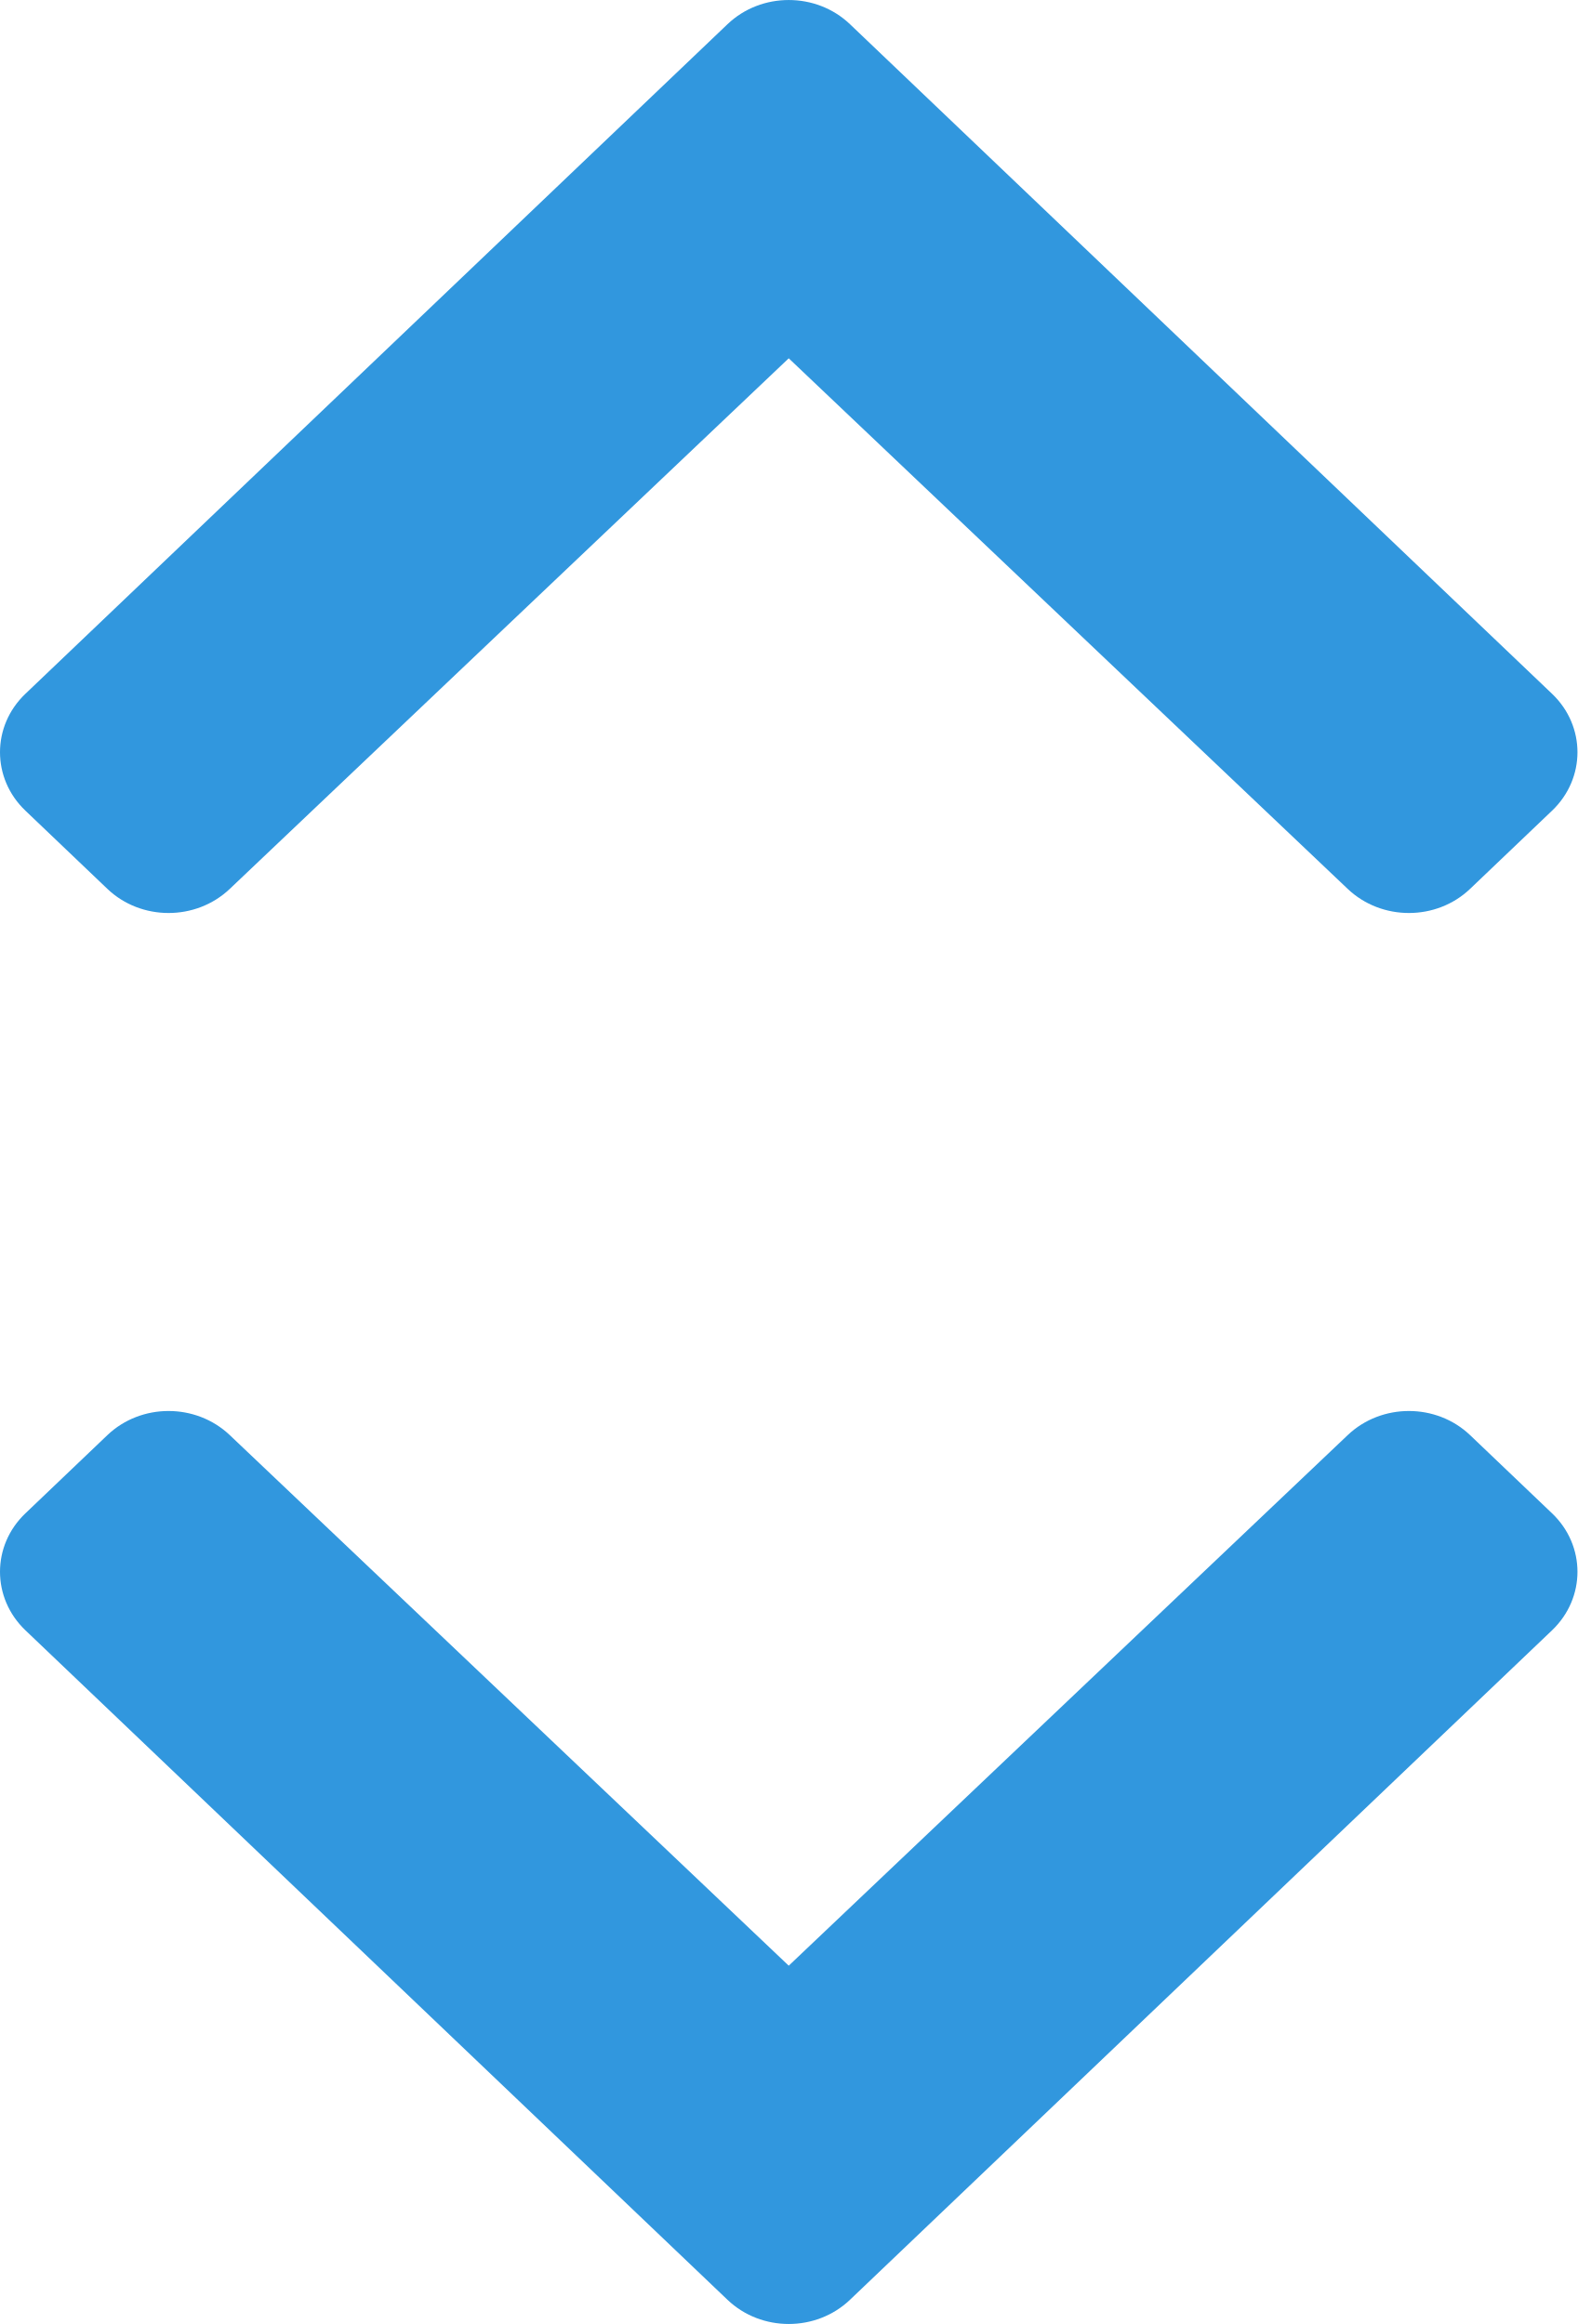
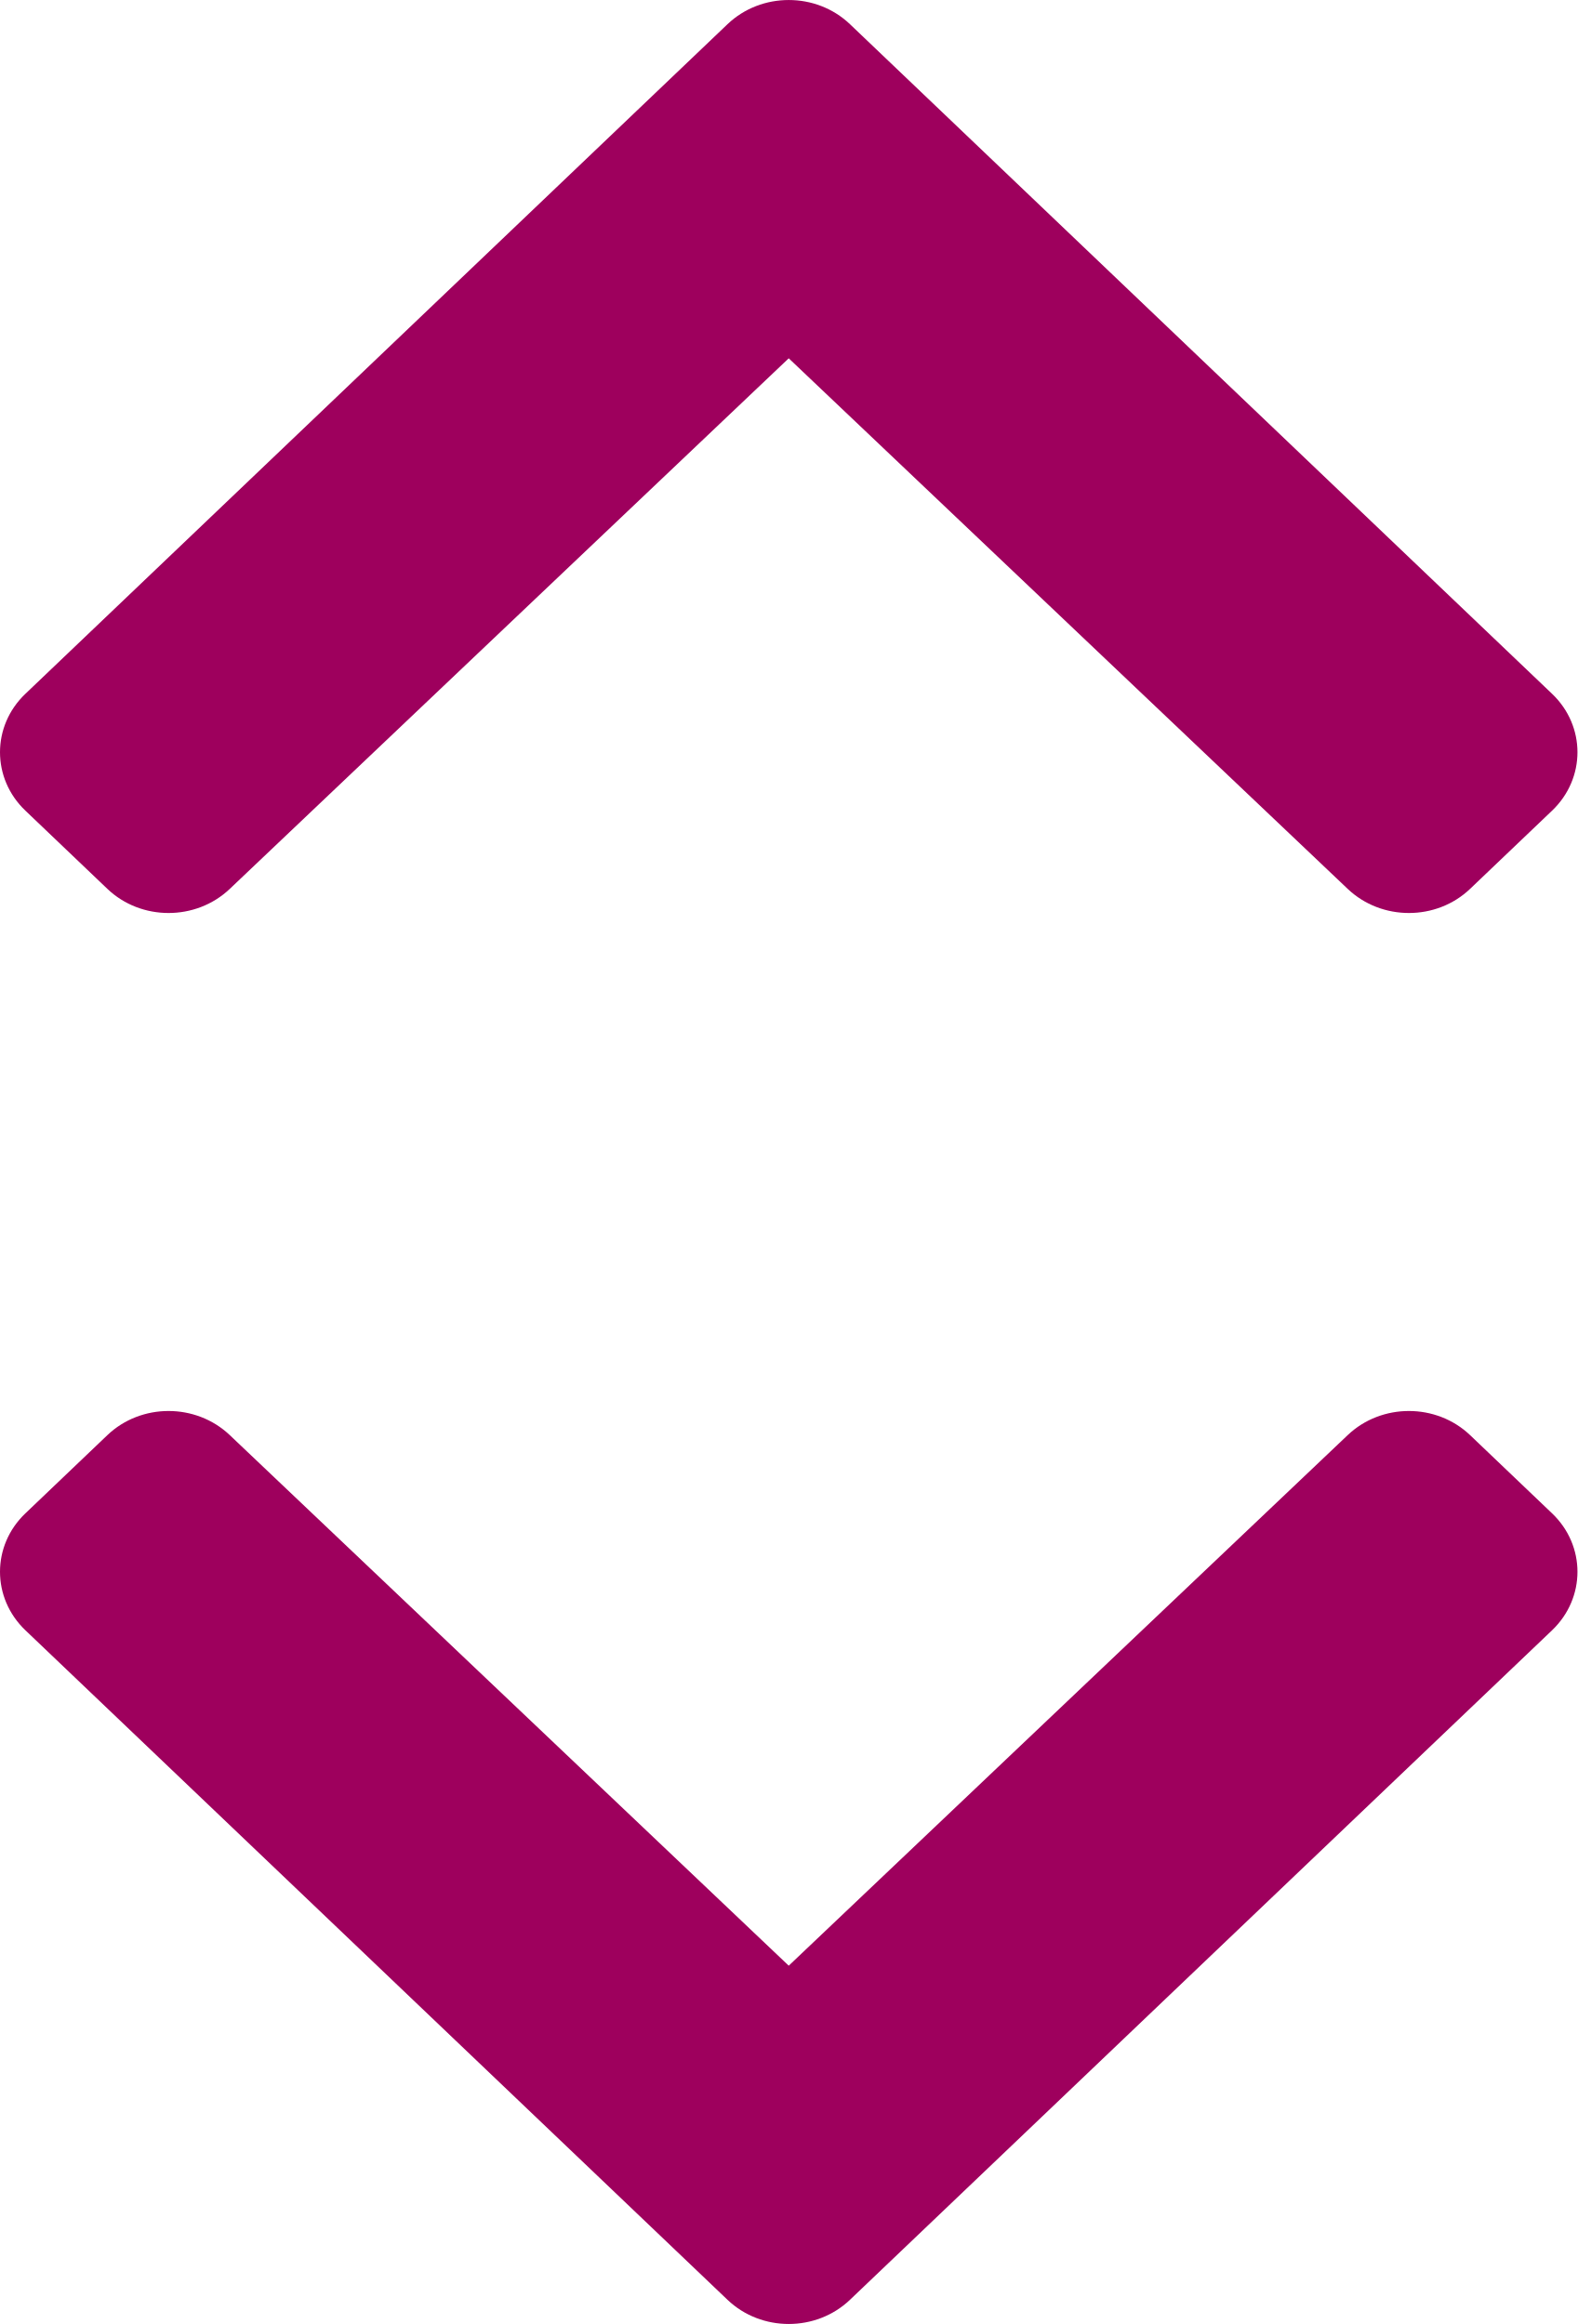
<svg xmlns="http://www.w3.org/2000/svg" width="19" height="28" viewBox="0 0 19 28" fill="none">
-   <path d="M8.762 27.708L0.306 19.642C-0.102 19.252 -0.102 18.622 0.306 18.233L1.292 17.292C1.699 16.903 2.359 16.903 2.767 17.29L9.5 23.683L16.233 17.29C16.641 16.903 17.301 16.903 17.708 17.292L18.694 18.233C19.102 18.622 19.102 19.252 18.694 19.642L10.238 27.708C9.831 28.097 9.169 28.097 8.762 27.708Z" fill="#3197DE" />
-   <path d="M10.238 0.292L18.694 8.359C19.102 8.748 19.102 9.378 18.694 9.767L17.708 10.708C17.301 11.097 16.641 11.097 16.233 10.71L9.5 4.317L2.767 10.71C2.359 11.097 1.699 11.097 1.292 10.708L0.306 9.767C-0.102 9.378 -0.102 8.748 0.306 8.359L8.762 0.292C9.169 -0.097 9.831 -0.097 10.238 0.292Z" fill="#3197DE" />
+   <path d="M8.762 27.708L0.306 19.642C-0.102 19.252 -0.102 18.622 0.306 18.233L1.292 17.292C1.699 16.903 2.359 16.903 2.767 17.29L9.5 23.683L16.233 17.29C16.641 16.903 17.301 16.903 17.708 17.292L18.694 18.233C19.102 18.622 19.102 19.252 18.694 19.642L10.238 27.708C9.831 28.097 9.169 28.097 8.762 27.708Z" fill="#9E005D" />
+   <path d="M10.238 0.292L18.694 8.359C19.102 8.748 19.102 9.378 18.694 9.767L17.708 10.708C17.301 11.097 16.641 11.097 16.233 10.71L9.5 4.317L2.767 10.71C2.359 11.097 1.699 11.097 1.292 10.708L0.306 9.767C-0.102 9.378 -0.102 8.748 0.306 8.359L8.762 0.292C9.169 -0.097 9.831 -0.097 10.238 0.292Z" fill="#9E005D" />
</svg>
